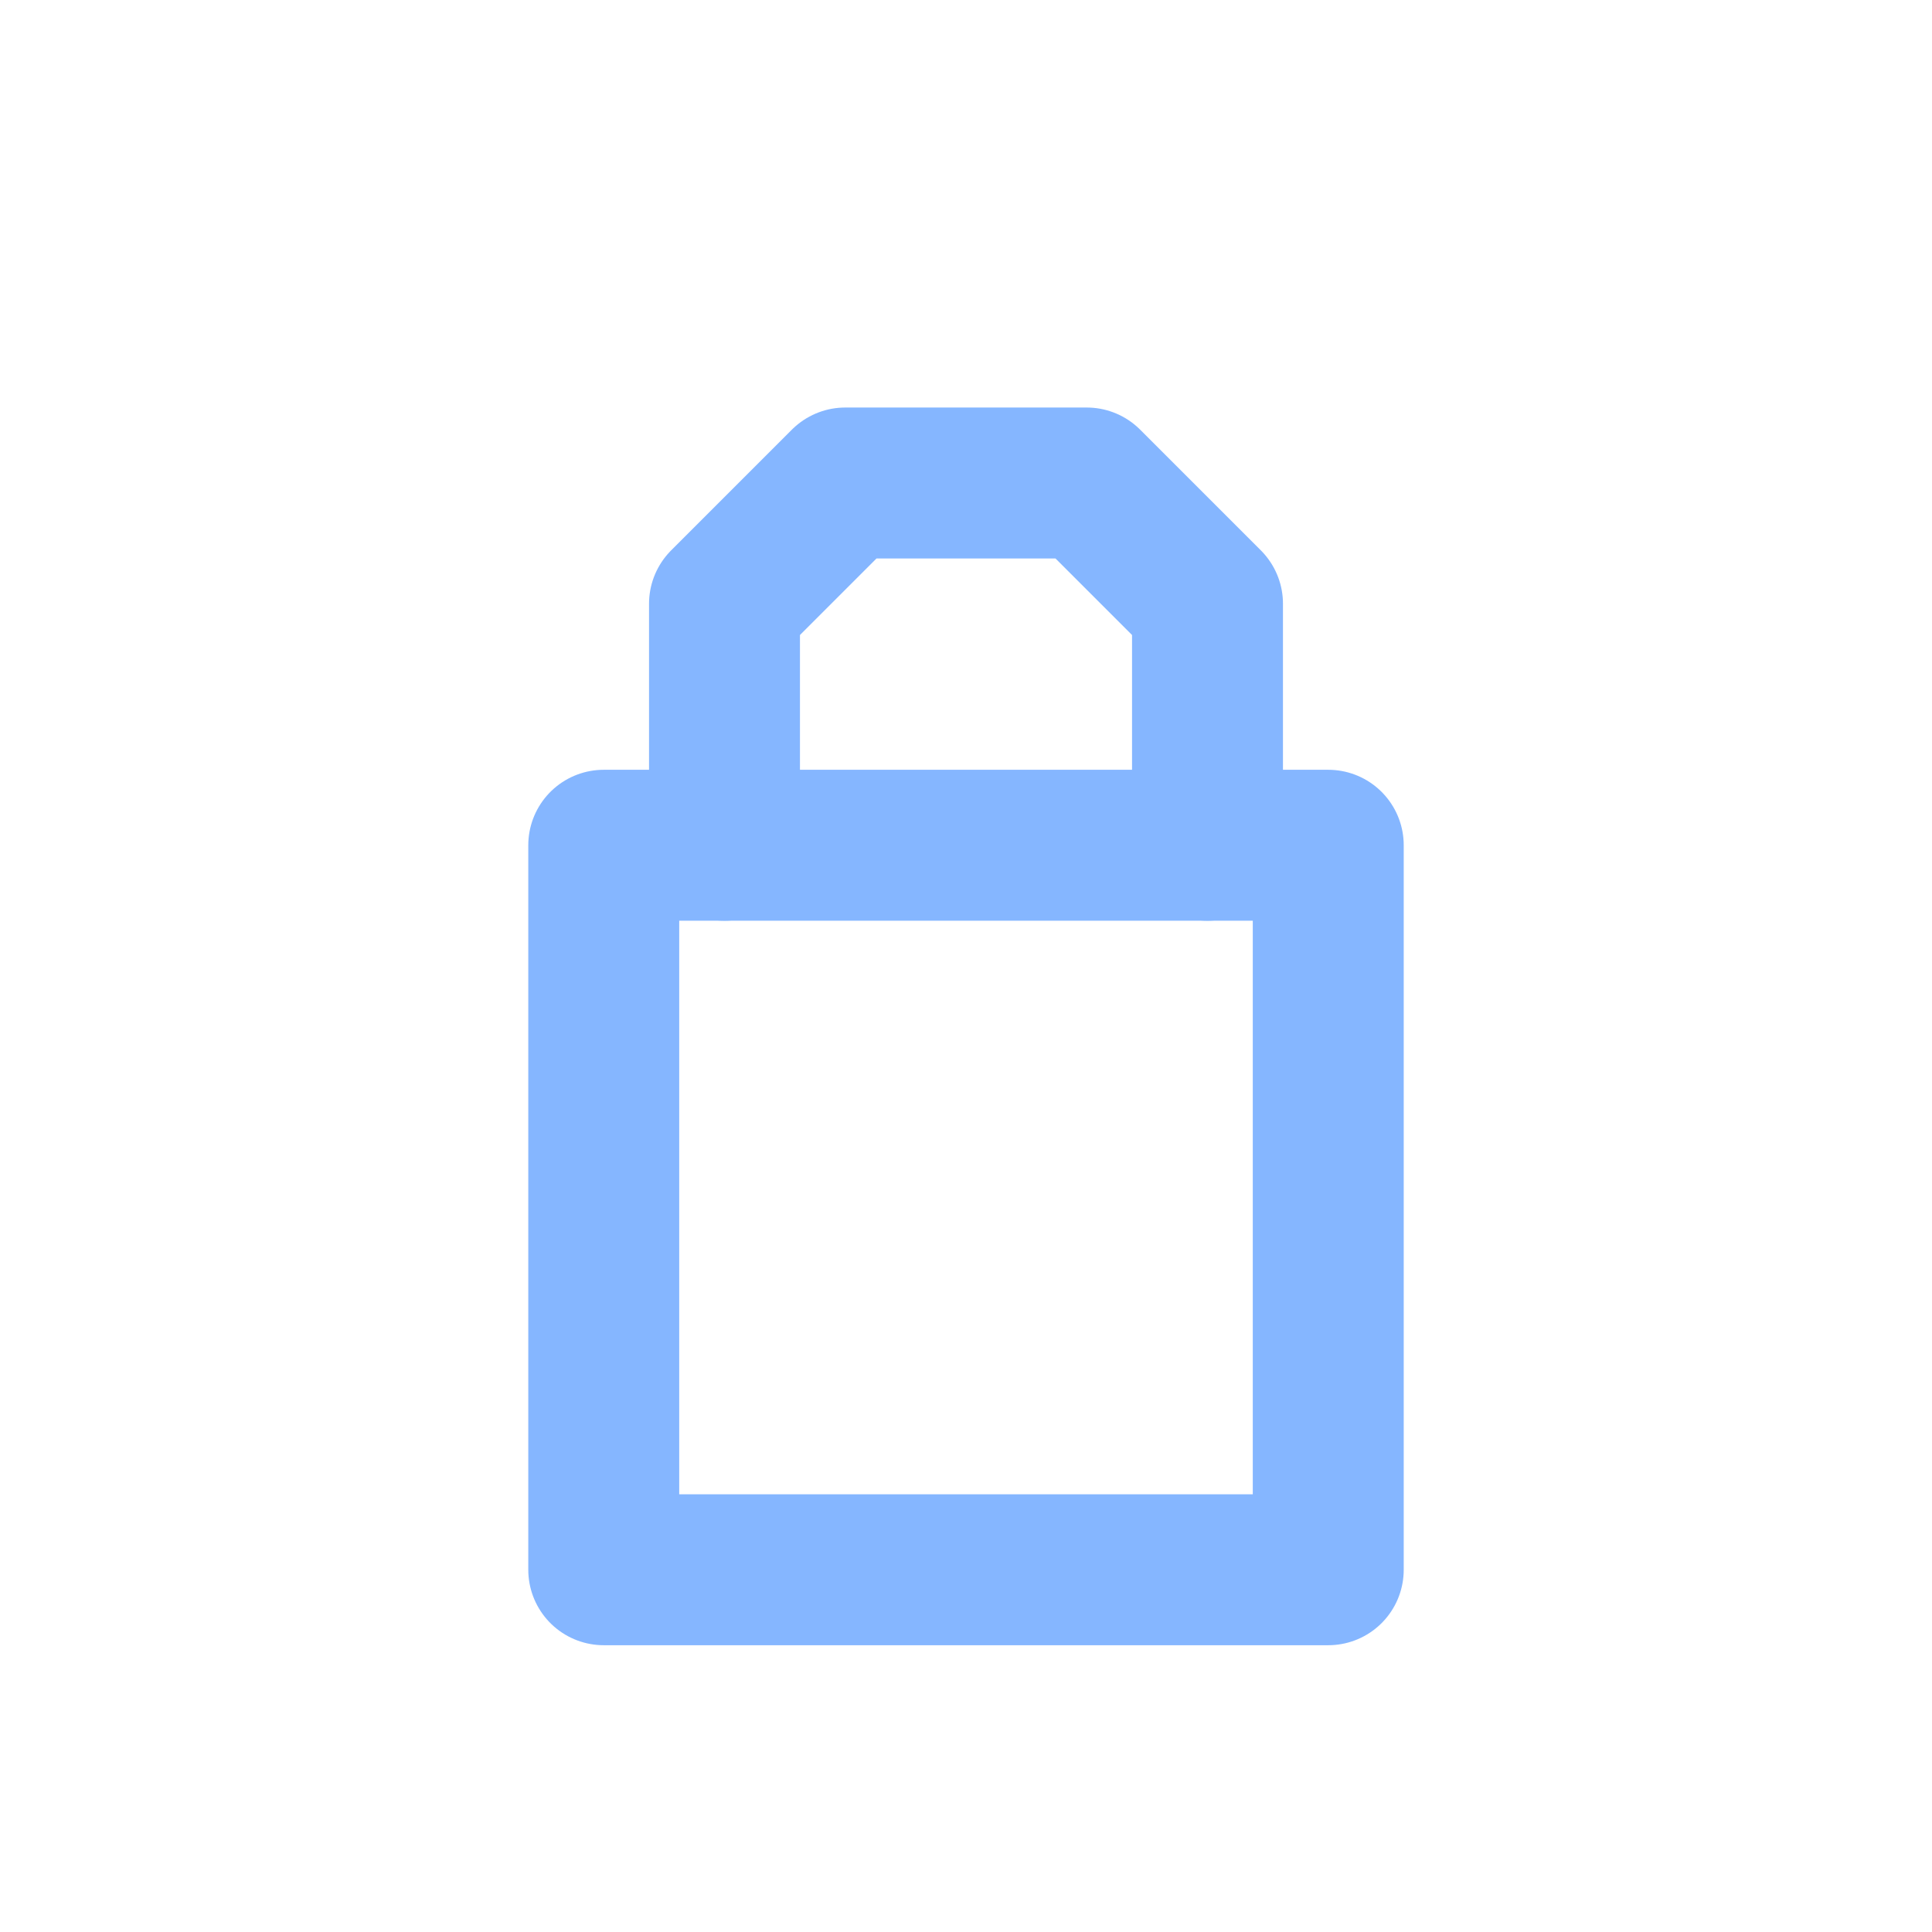
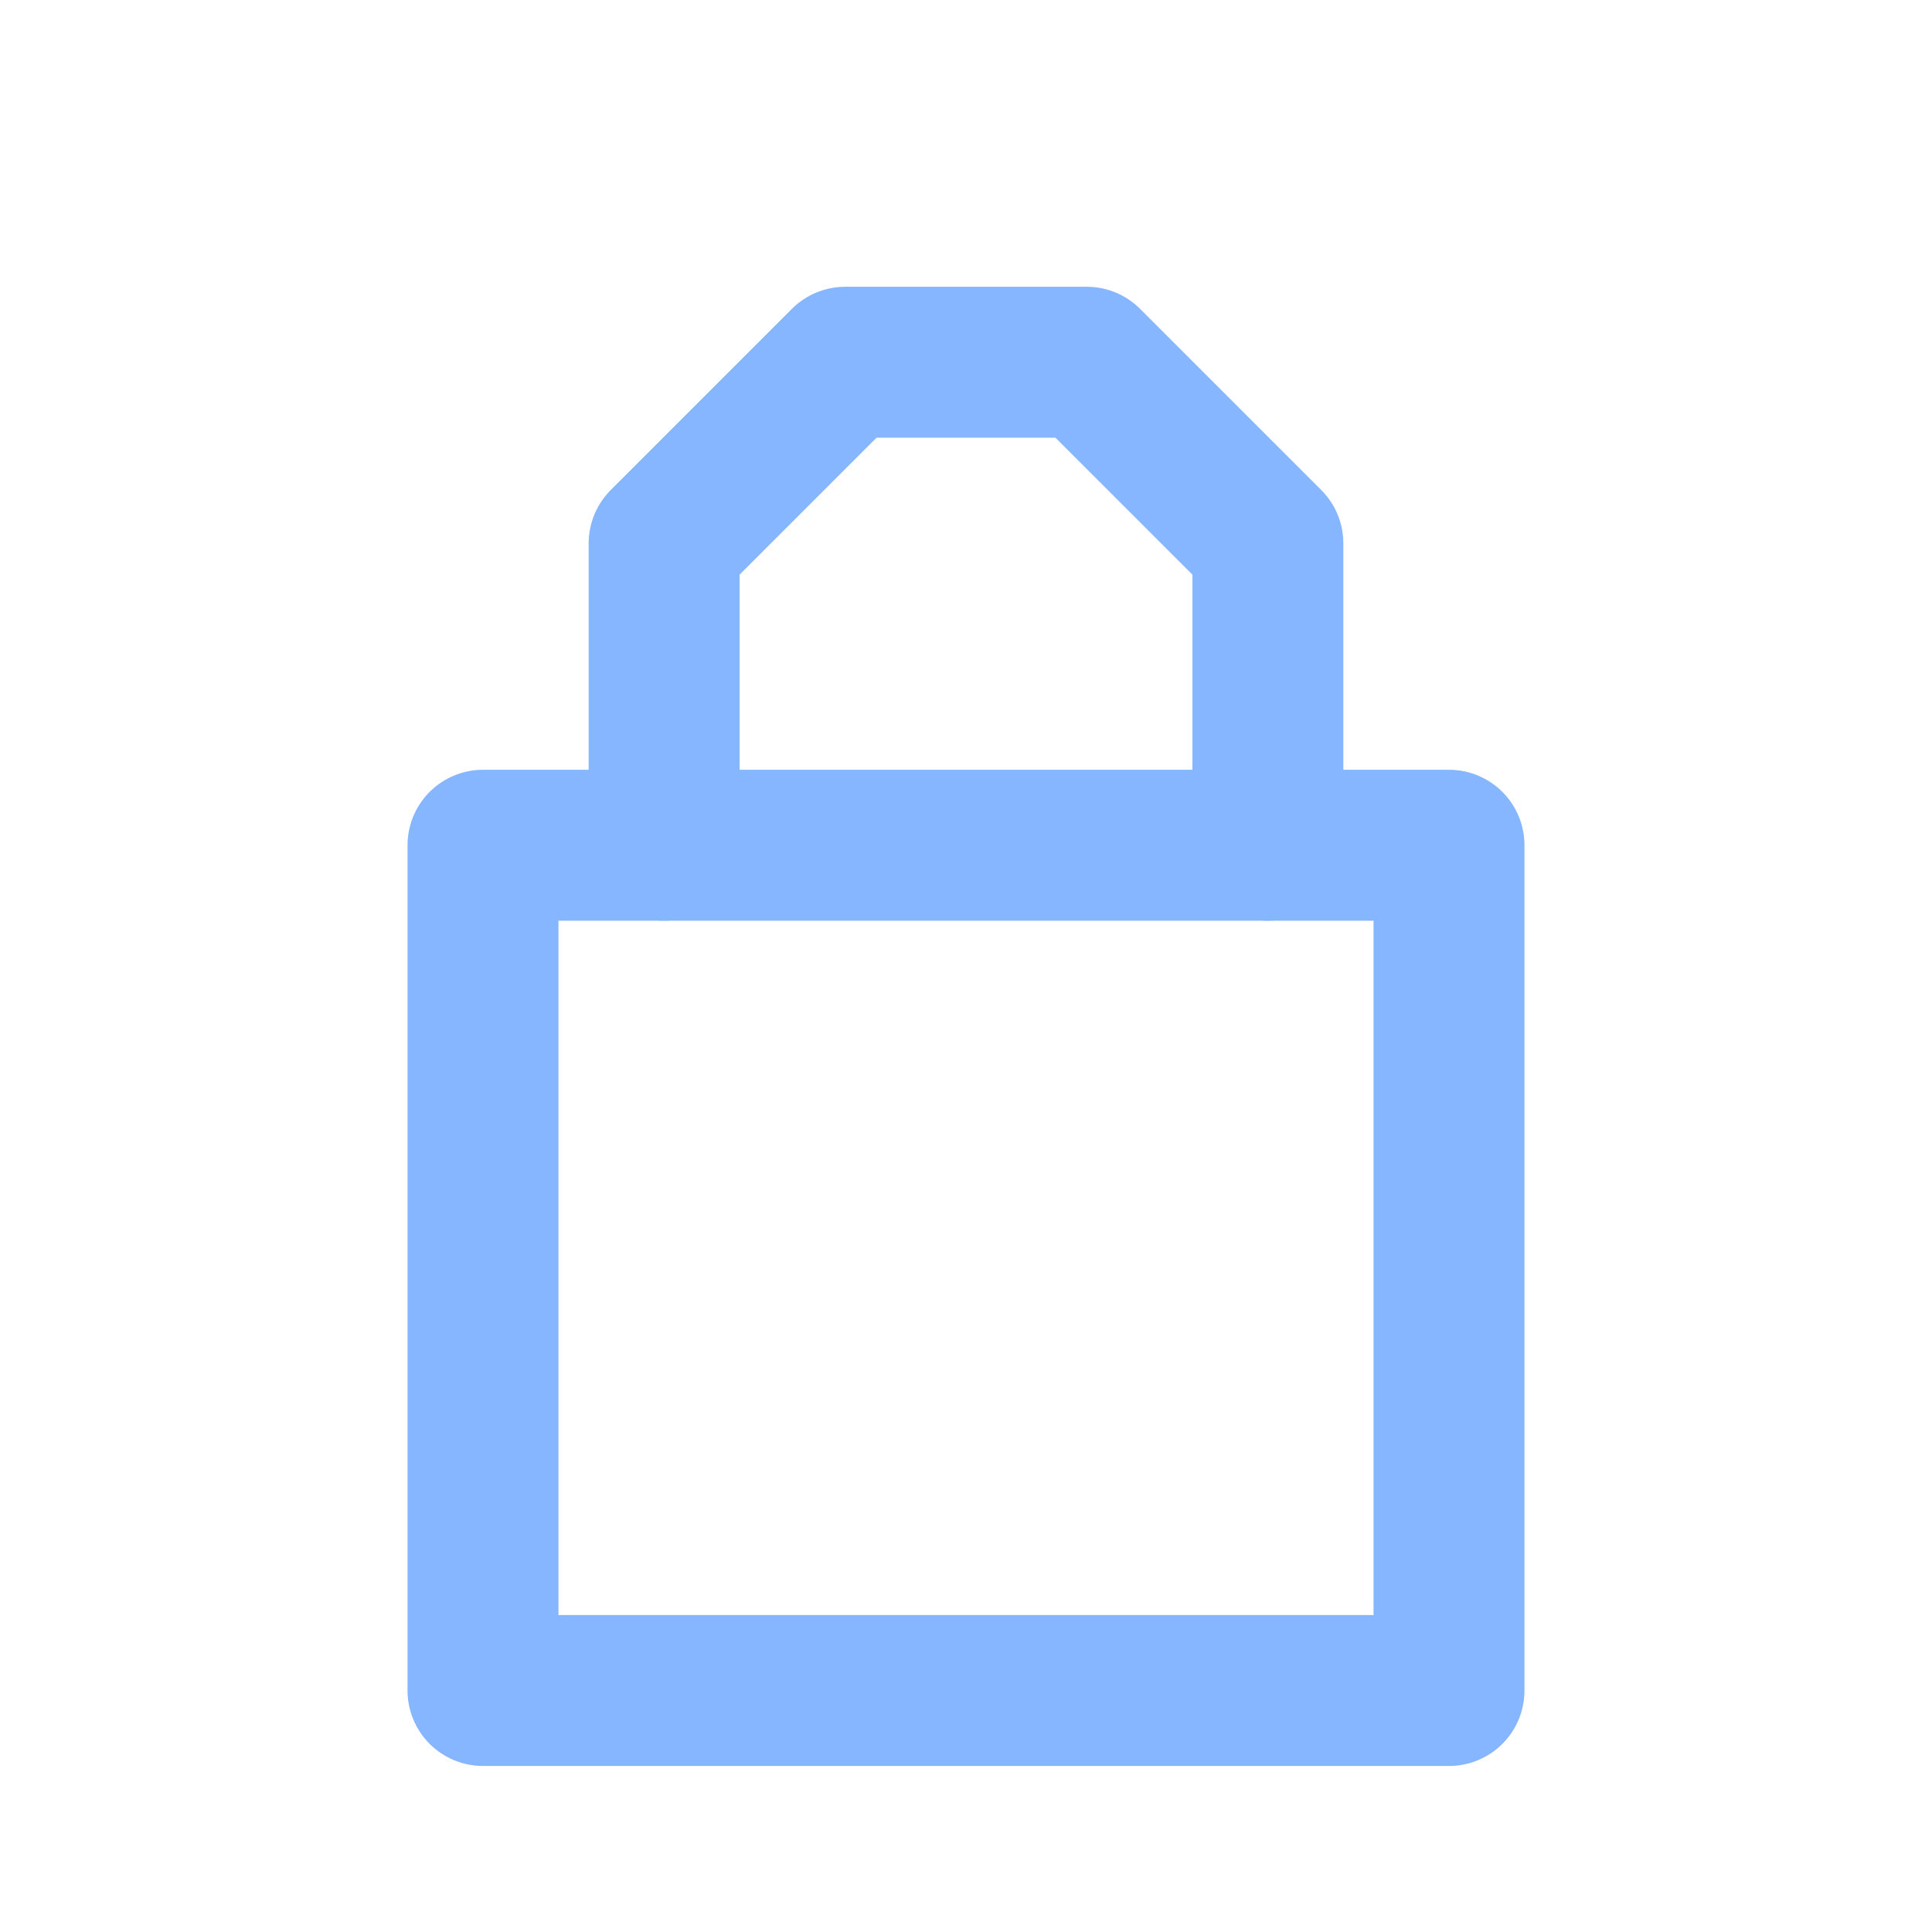
<svg xmlns="http://www.w3.org/2000/svg" viewBox="0 0 16 16" fill="none" stroke="#85b6ff" stroke-width="1.25" stroke-linecap="round" stroke-linejoin="round">
-   <rect x="5" y="7" width="6" height="6" />
-   <polyline points="6,7 6,5 7,4 9,4 10,5 10,7" />
+   <rect x="4" y="7" width="8" height="7" />
+   <polyline points="5.5,7 5.5,4.5 7,3 9,3 10.5,4.5 10.5,7" />
</svg>
